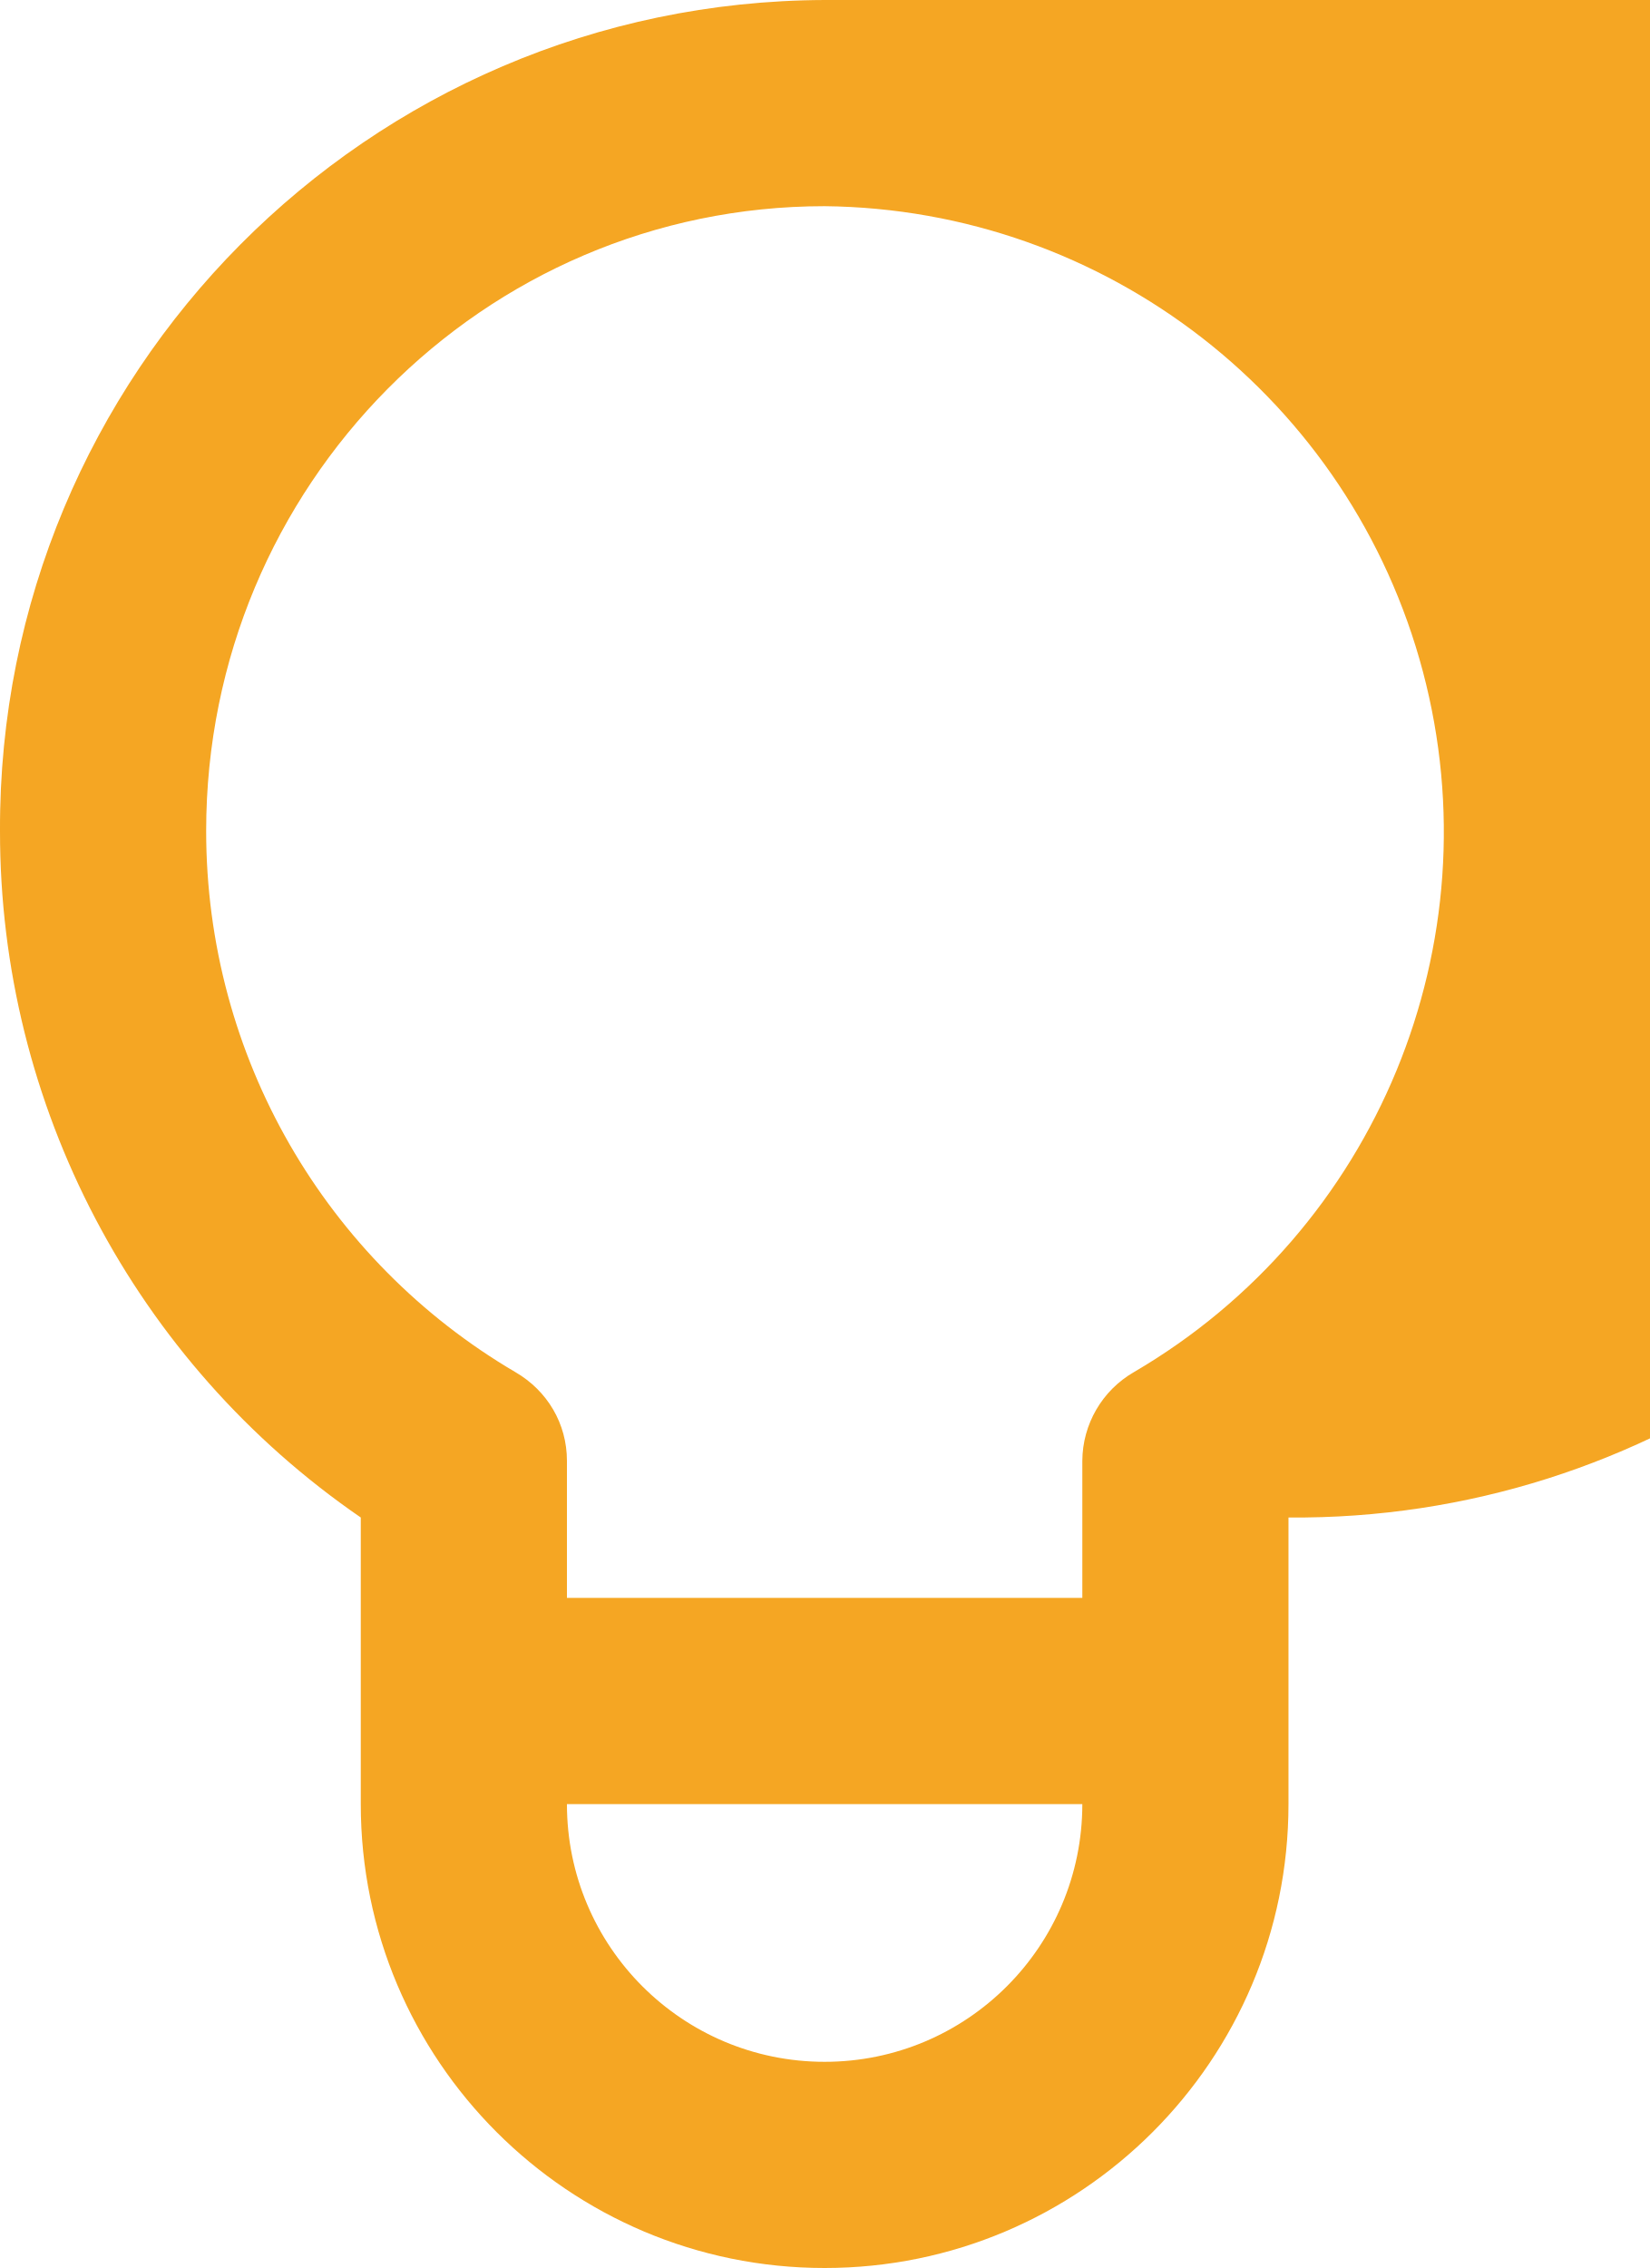
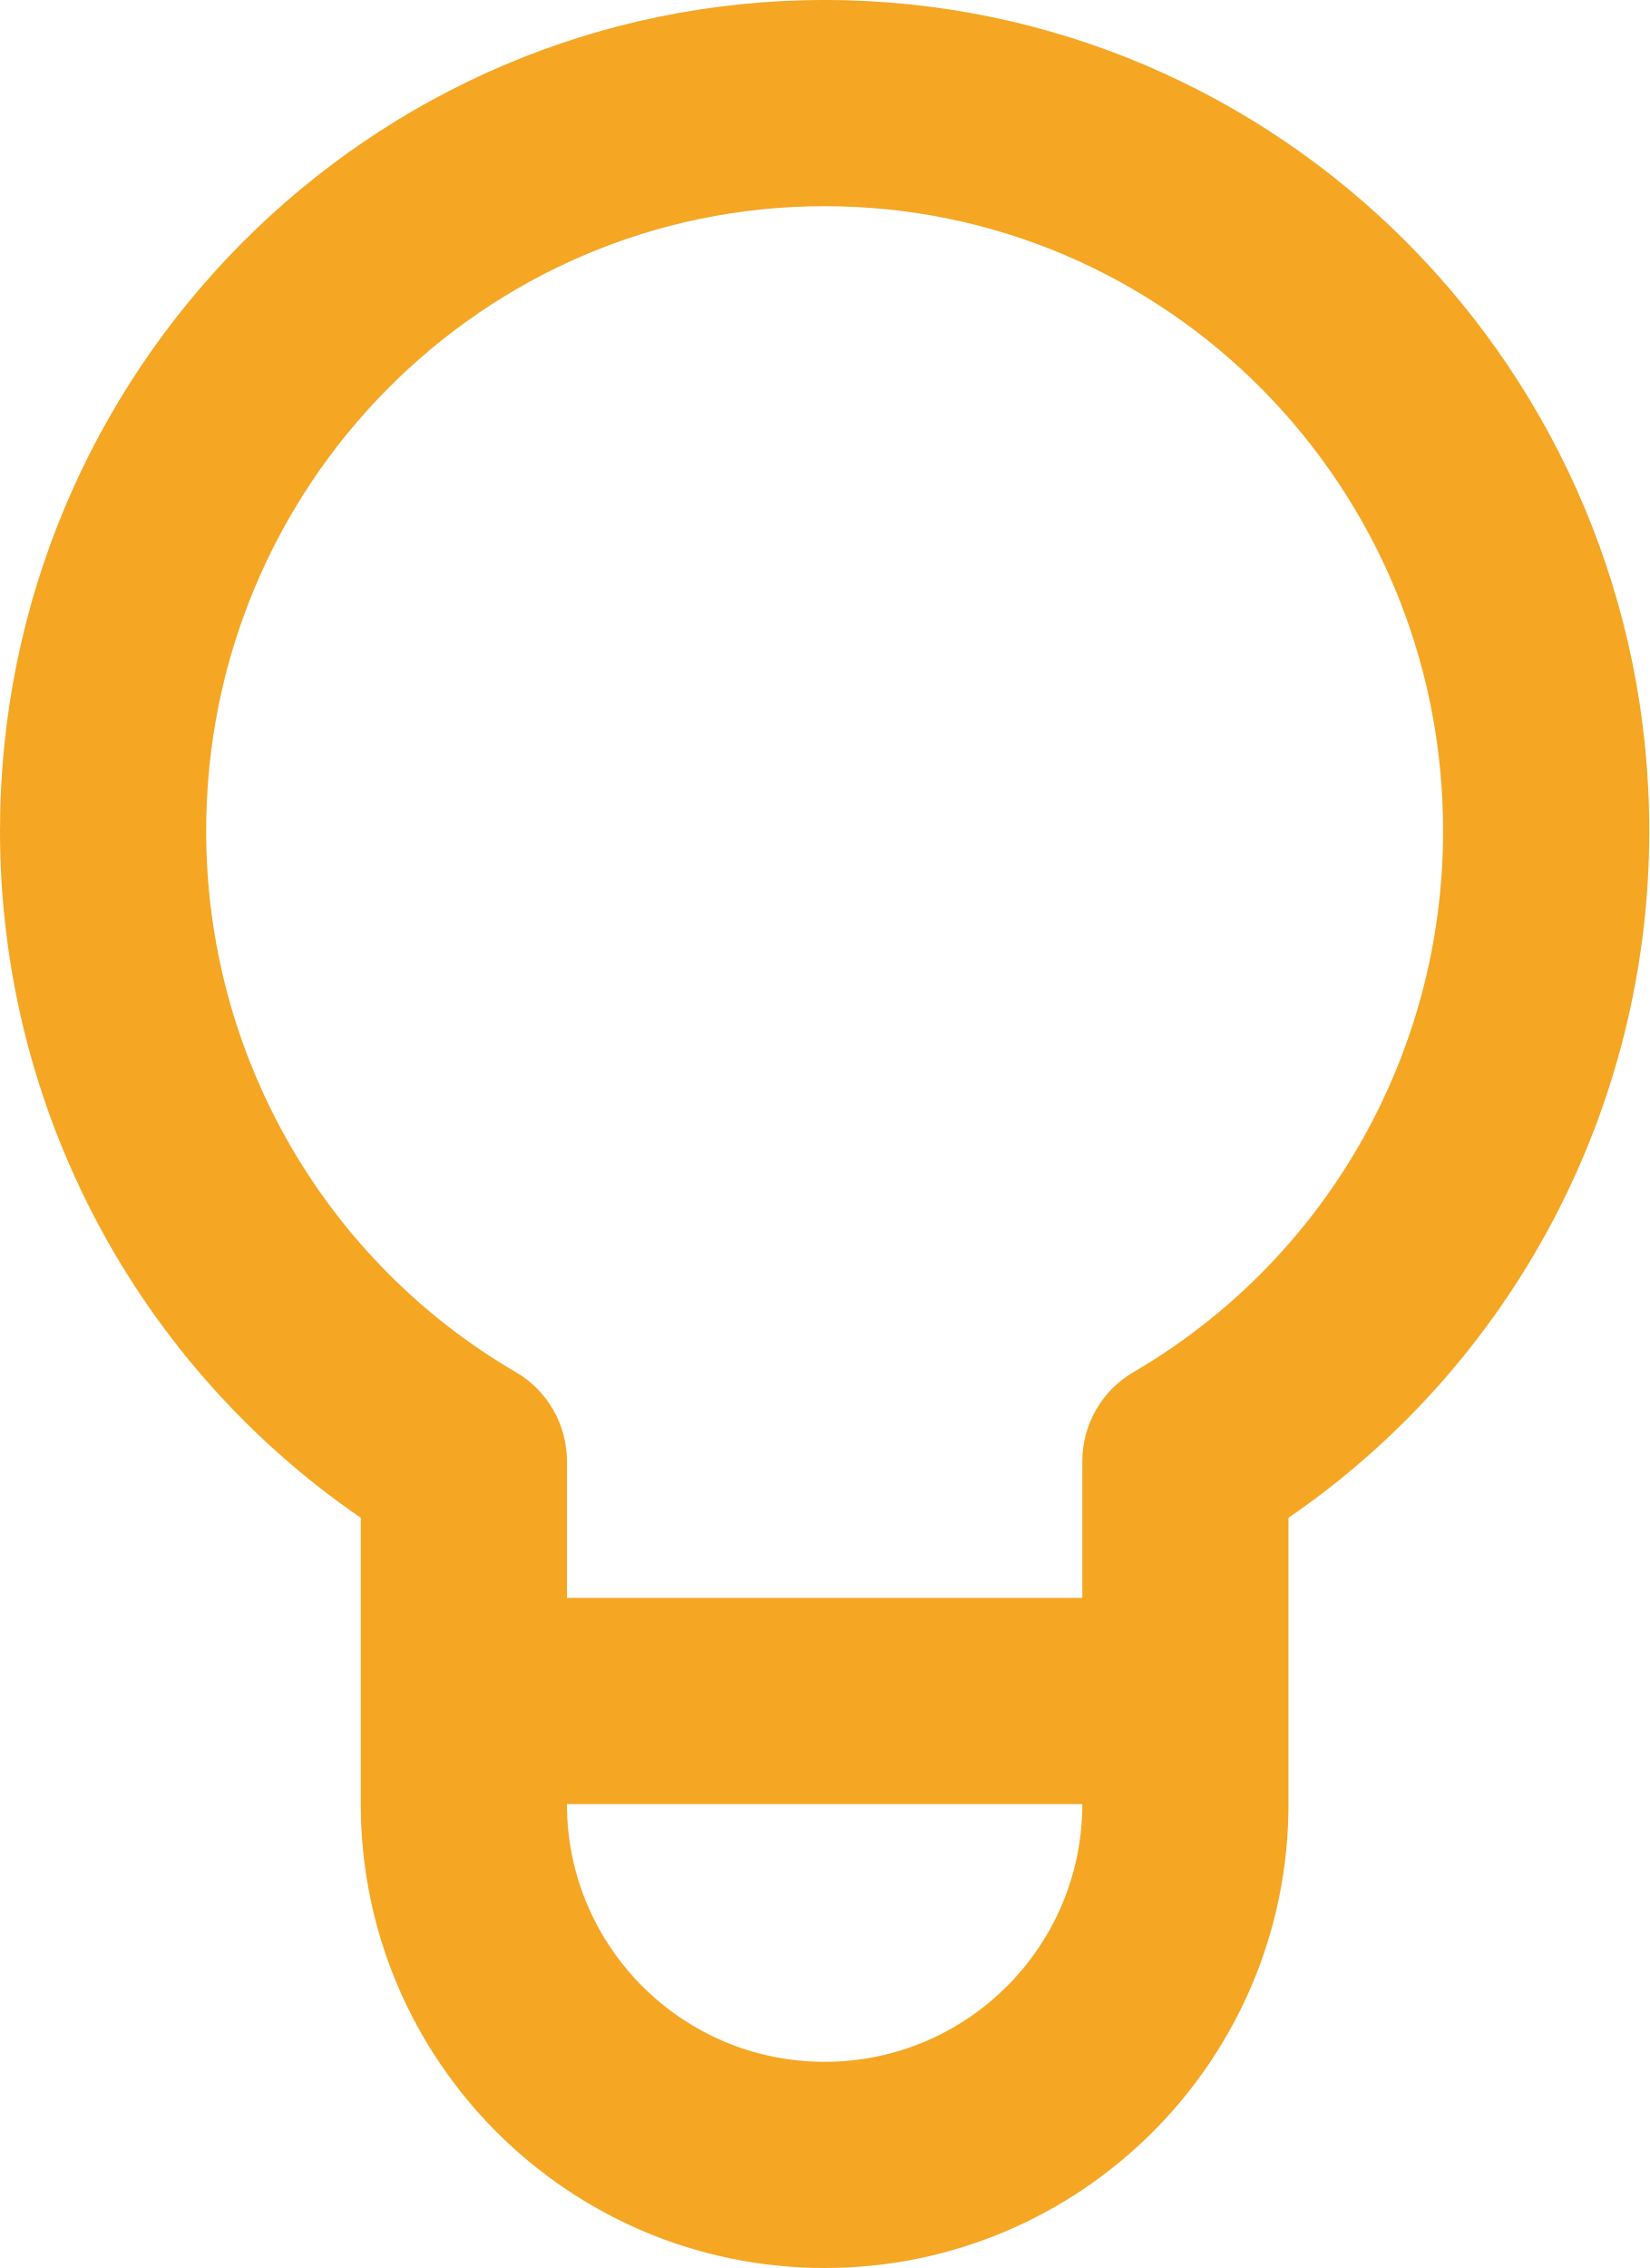
- <svg xmlns="http://www.w3.org/2000/svg" xmlns:xlink="http://www.w3.org/1999/xlink" width="16" height="22" viewBox="0 0 16 22">
-   <defs>
-     <path id="ht4ia" d="M506 2956.06a8.03 8.03 0 0 1 8-8.06 8.07 8.07 0 1 1 4.5 14.72v2.78a4.5 4.5 0 0 1-9 0v-2.78a8.07 8.07 0 0 1-3.5-6.66zm10.5 9.44h-5a2.5 2.5 0 0 0 5 0zm0-2v-1.33a1 1 0 0 1 .5-.86 6.07 6.07 0 0 0-3-11.31c-3.31 0-6 2.71-6 6.06 0 2.19 1.16 4.17 3 5.25.31.18.5.5.5.86v1.33z" />
-   </defs>
-   <g>
-     <g transform="translate(-506 -2948)">
-       <use fill="#f5a623" xlink:href="#ht4ia" />
+ <svg xmlns="http://www.w3.org/2000/svg" width="16px" height="22px" viewBox="0 0 16 22" version="1.1">
+   <defs />
+   <g id="Designs" stroke="none" stroke-width="1" fill="none" fill-rule="evenodd">
+     <g id="VD-ioFog-Documentation-·-Tablet" transform="translate(-54, -2948)" fill="#F5A623" fill-rule="nonzero">
+       <g id="Group-14-Copy-2" transform="translate(24, 2916)">
+         <g id="light" transform="translate(30, 32)">
+           <path d="M10.5,15.5 L10.5,14.173 C10.5,13.818 10.689,13.489 10.996,13.31 C12.84,12.234 14,10.249 14,8.059 C14,4.711 11.312,2 8,2 C4.688,2 2,4.711 2,8.059 C2,10.249 3.16,12.234 5.004,13.31 C5.311,13.489 5.5,13.818 5.5,14.173 L5.5,15.5 L10.5,15.5 Z M10.5,17.5 L5.5,17.5 C5.5,18.881 6.619,20 8,20 C9.381,20 10.5,18.881 10.5,17.5 Z M0,8.059 C0,3.61 3.58,0 8,0 C12.42,0 16,3.61 16,8.059 C16,10.765 14.663,13.239 12.5,14.723 L12.5,17.5 C12.5,19.985 10.485,22 8,22 C5.515,22 3.5,19.985 3.5,17.5 L3.5,14.723 C1.337,13.239 0,10.765 0,8.059 Z" id="shape" />
+         </g>
+       </g>
    </g>
  </g>
</svg>
